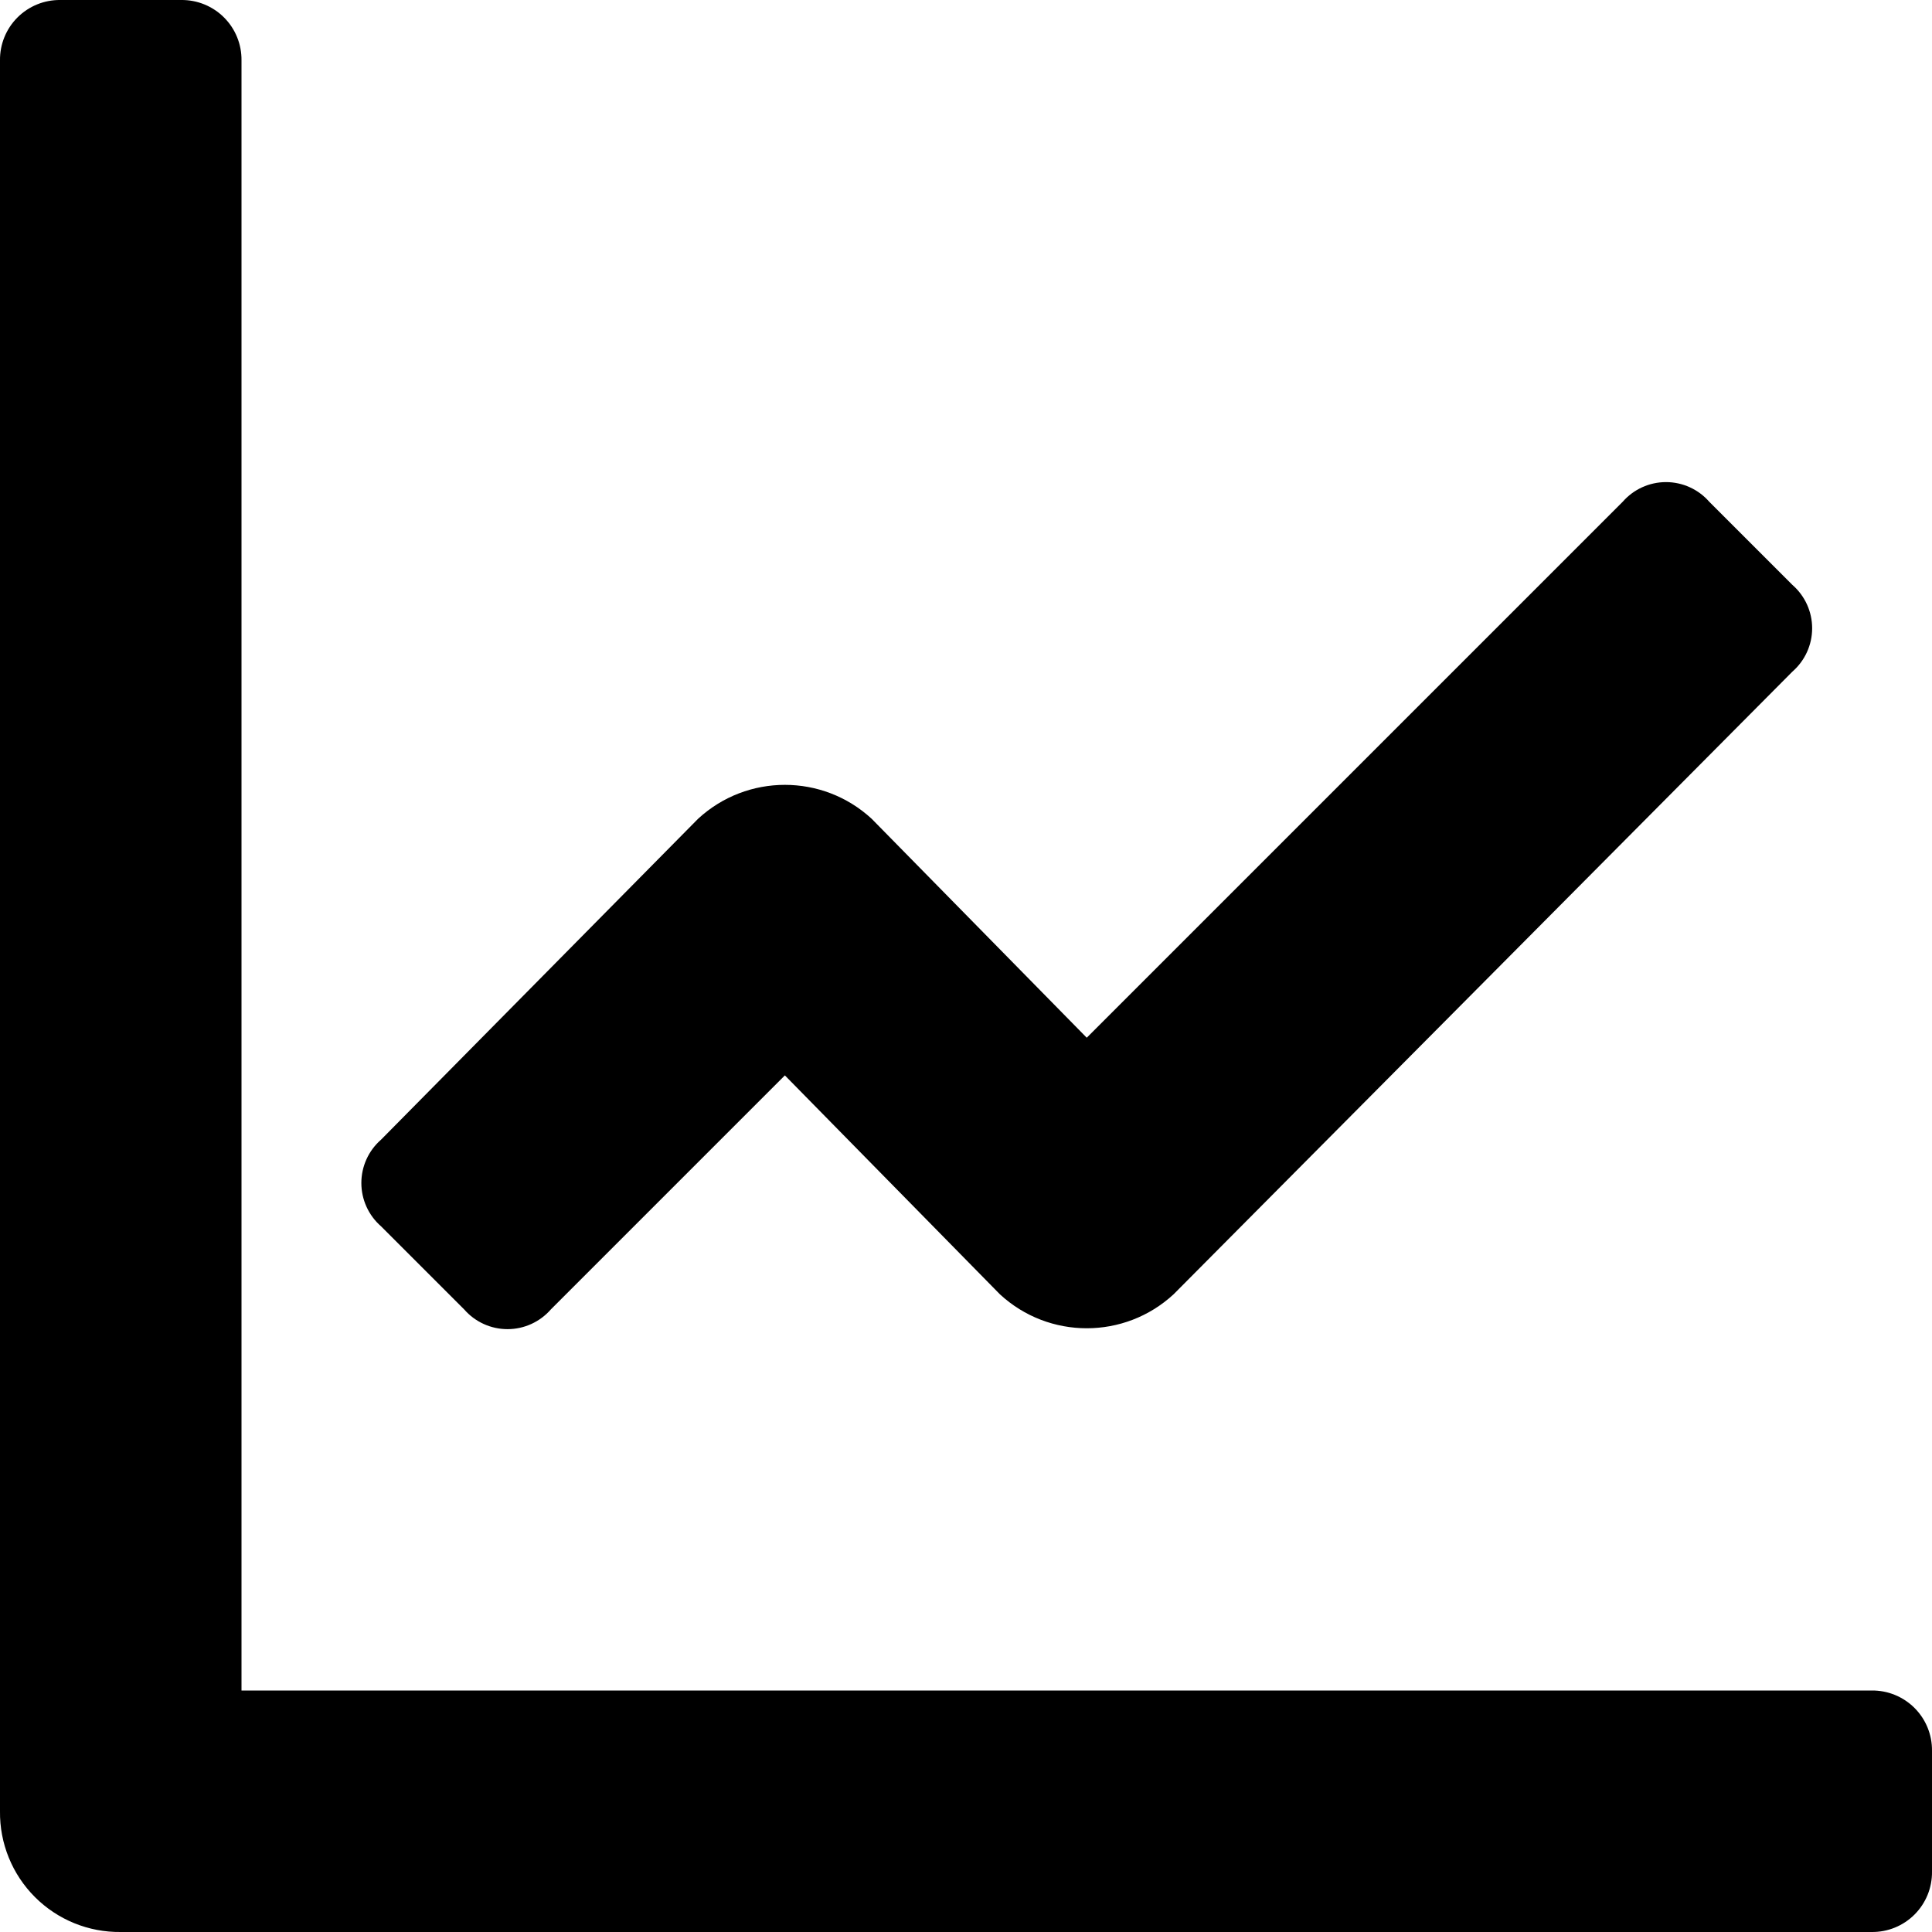
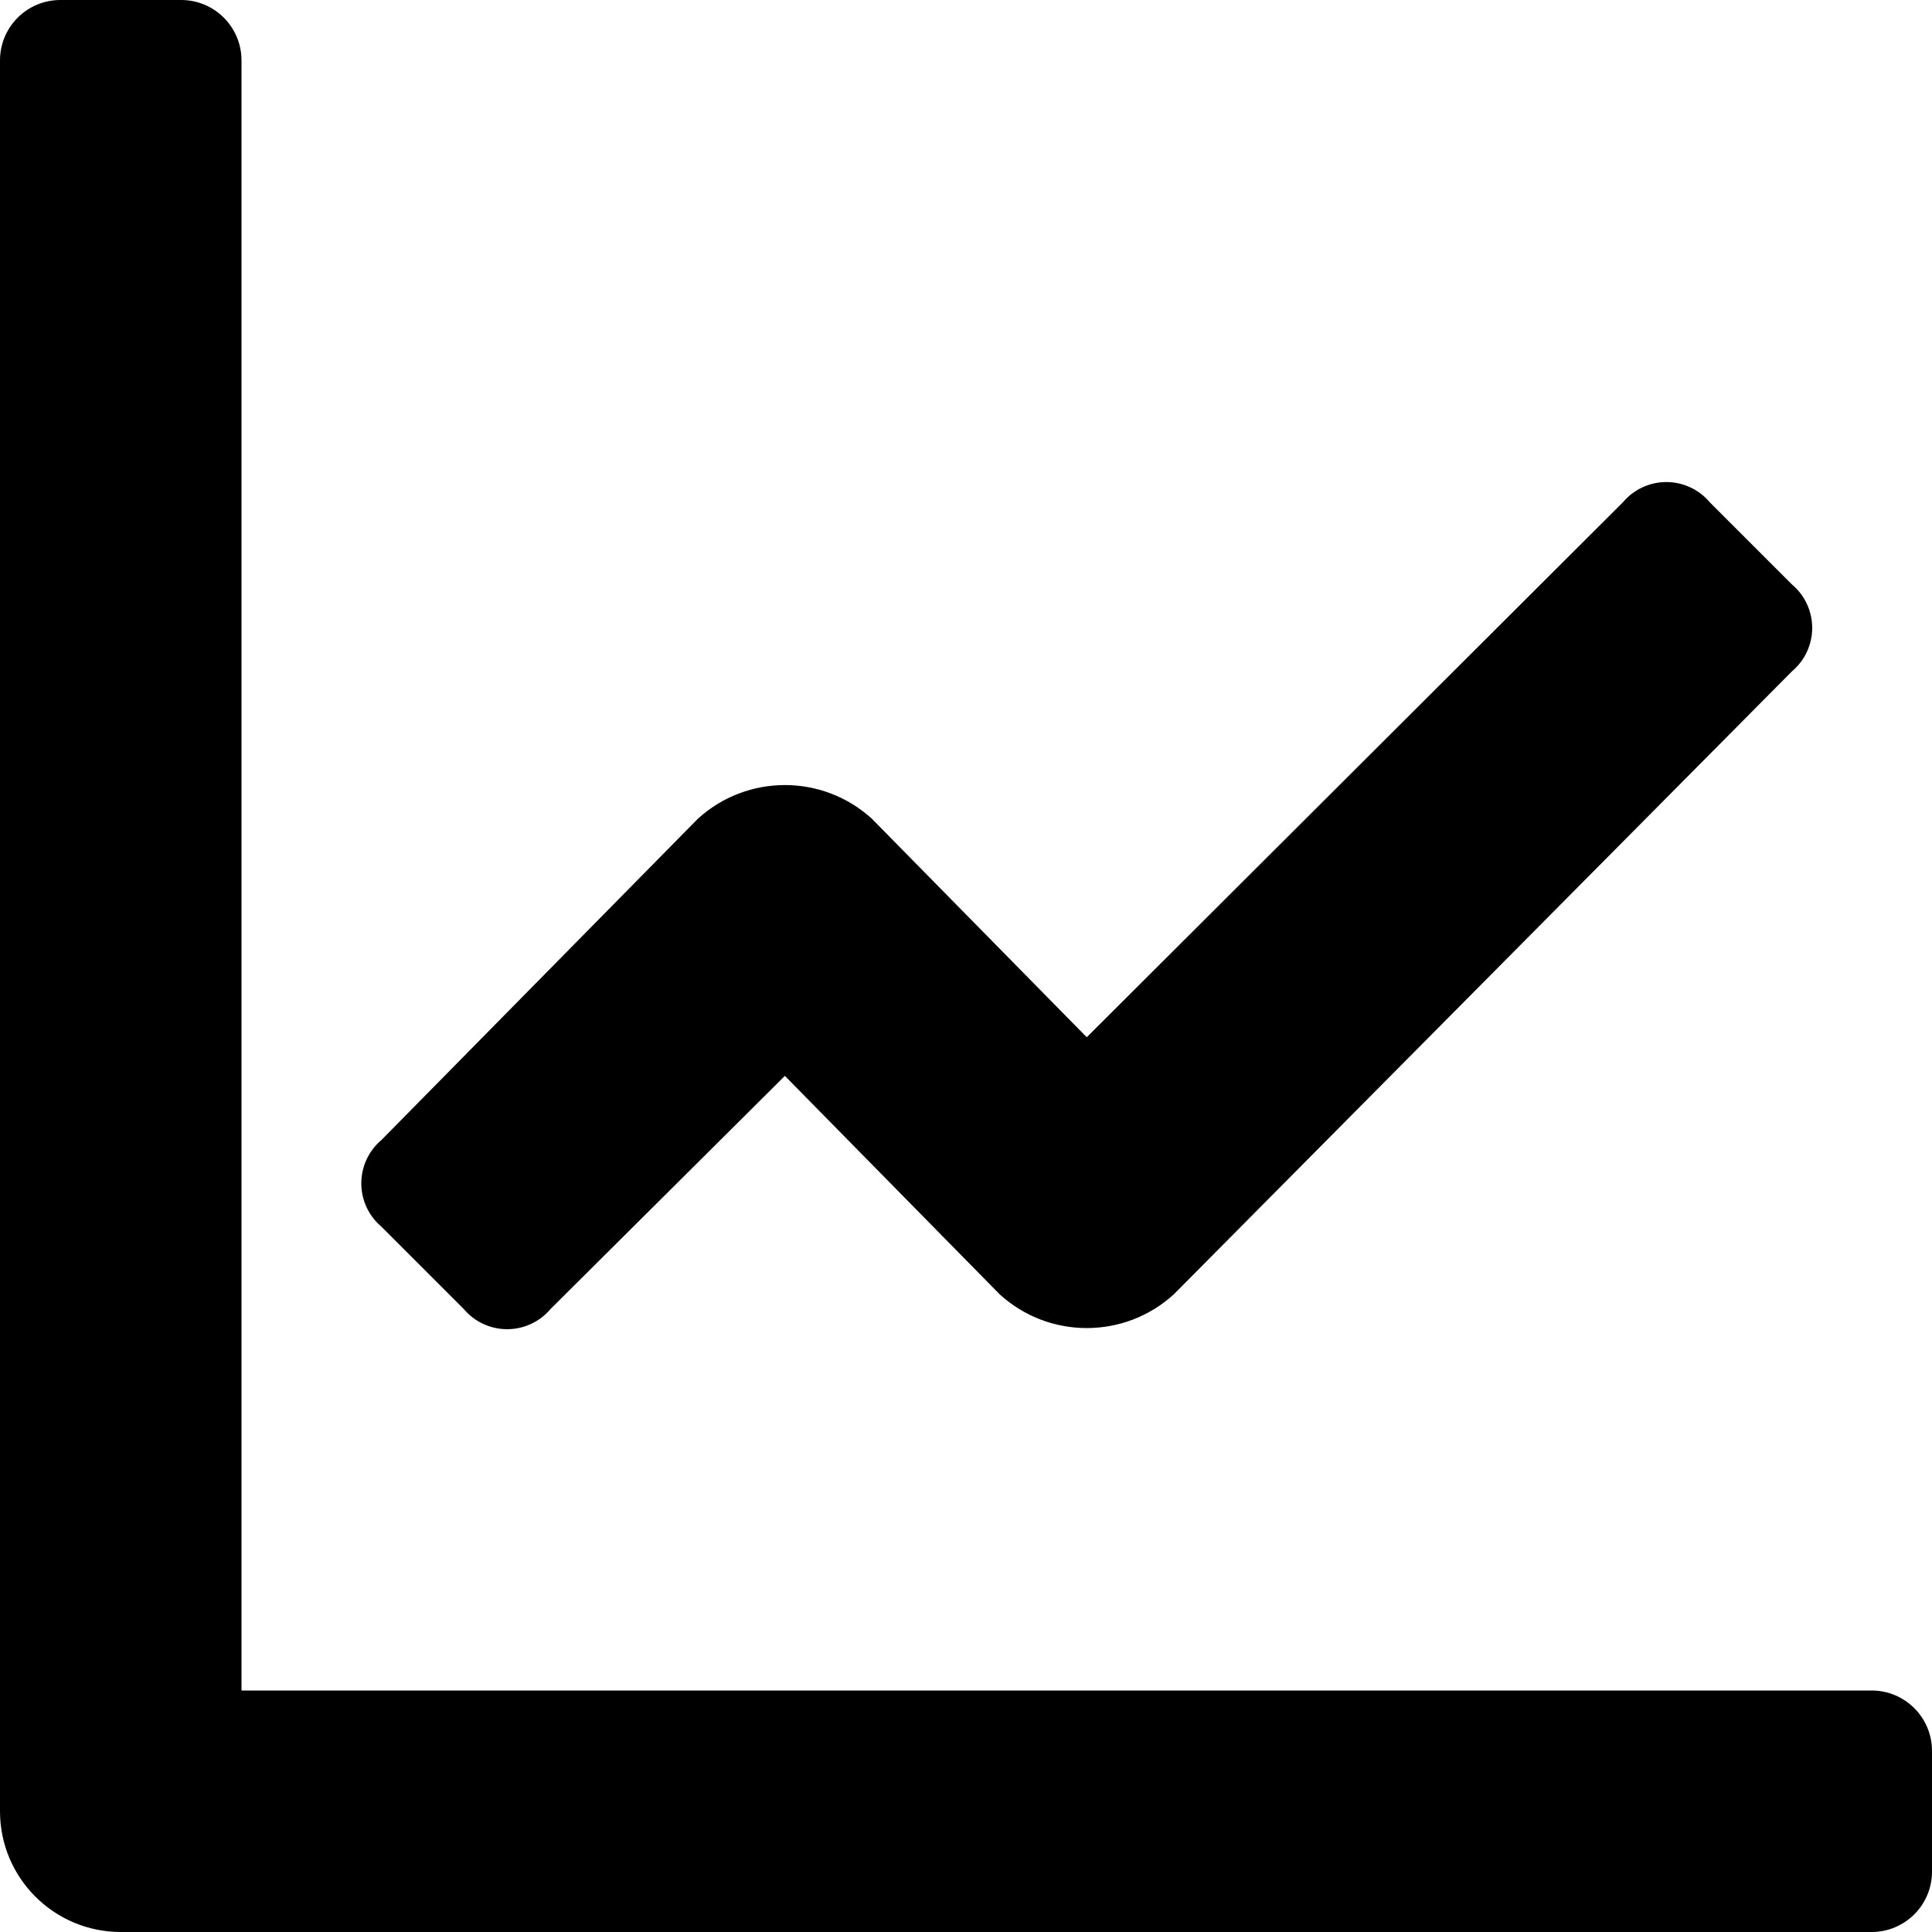
- <svg xmlns="http://www.w3.org/2000/svg" width="16" height="16" viewBox="0 0 16 16">
-   <path d="M3.844,10.844a.476.476,0,0,0,.718,0L6.5,8.906l1.781,1.813a1.06,1.06,0,0,0,1.438,0l5.125-5.157a.476.476,0,0,0,0-.718l-.688-.688a.476.476,0,0,0-.718,0L9,8.594,7.219,6.781a1.06,1.06,0,0,0-1.438,0L3.156,9.438a.476.476,0,0,0,0,.718ZM15.5,14H2V.5A.494.494,0,0,0,1.5,0H.5A.494.494,0,0,0,0,.5V15a.988.988,0,0,0,1,1H15.5a.494.494,0,0,0,.5-.5v-1A.494.494,0,0,0,15.5,14Z" />
+ <svg xmlns="http://www.w3.org/2000/svg" viewBox="0 0 16 16">
+   <path d="m3.84 10.84a.47.47 0 0 0 .72 0l1.94-1.93 1.78 1.81a1.07 1.07 0 0 0 1.44 0l5.12-5.16a.47.47 0 0 0 0-.72l-.68-.68a.47.47 0 0 0 -.72 0l-4.44 4.43-1.78-1.81a1.07 1.07 0 0 0 -1.44 0l-2.62 2.66a.47.47 0 0 0 0 .72zm11.66 3.16h-13.5v-13.5a.5.5 0 0 0 -.5-.5h-1a.5.5 0 0 0 -.5.5v14.5a1 1 0 0 0 1 1h14.5a.5.5 0 0 0 .5-.5v-1a.5.5 0 0 0 -.5-.5z" />
</svg>
